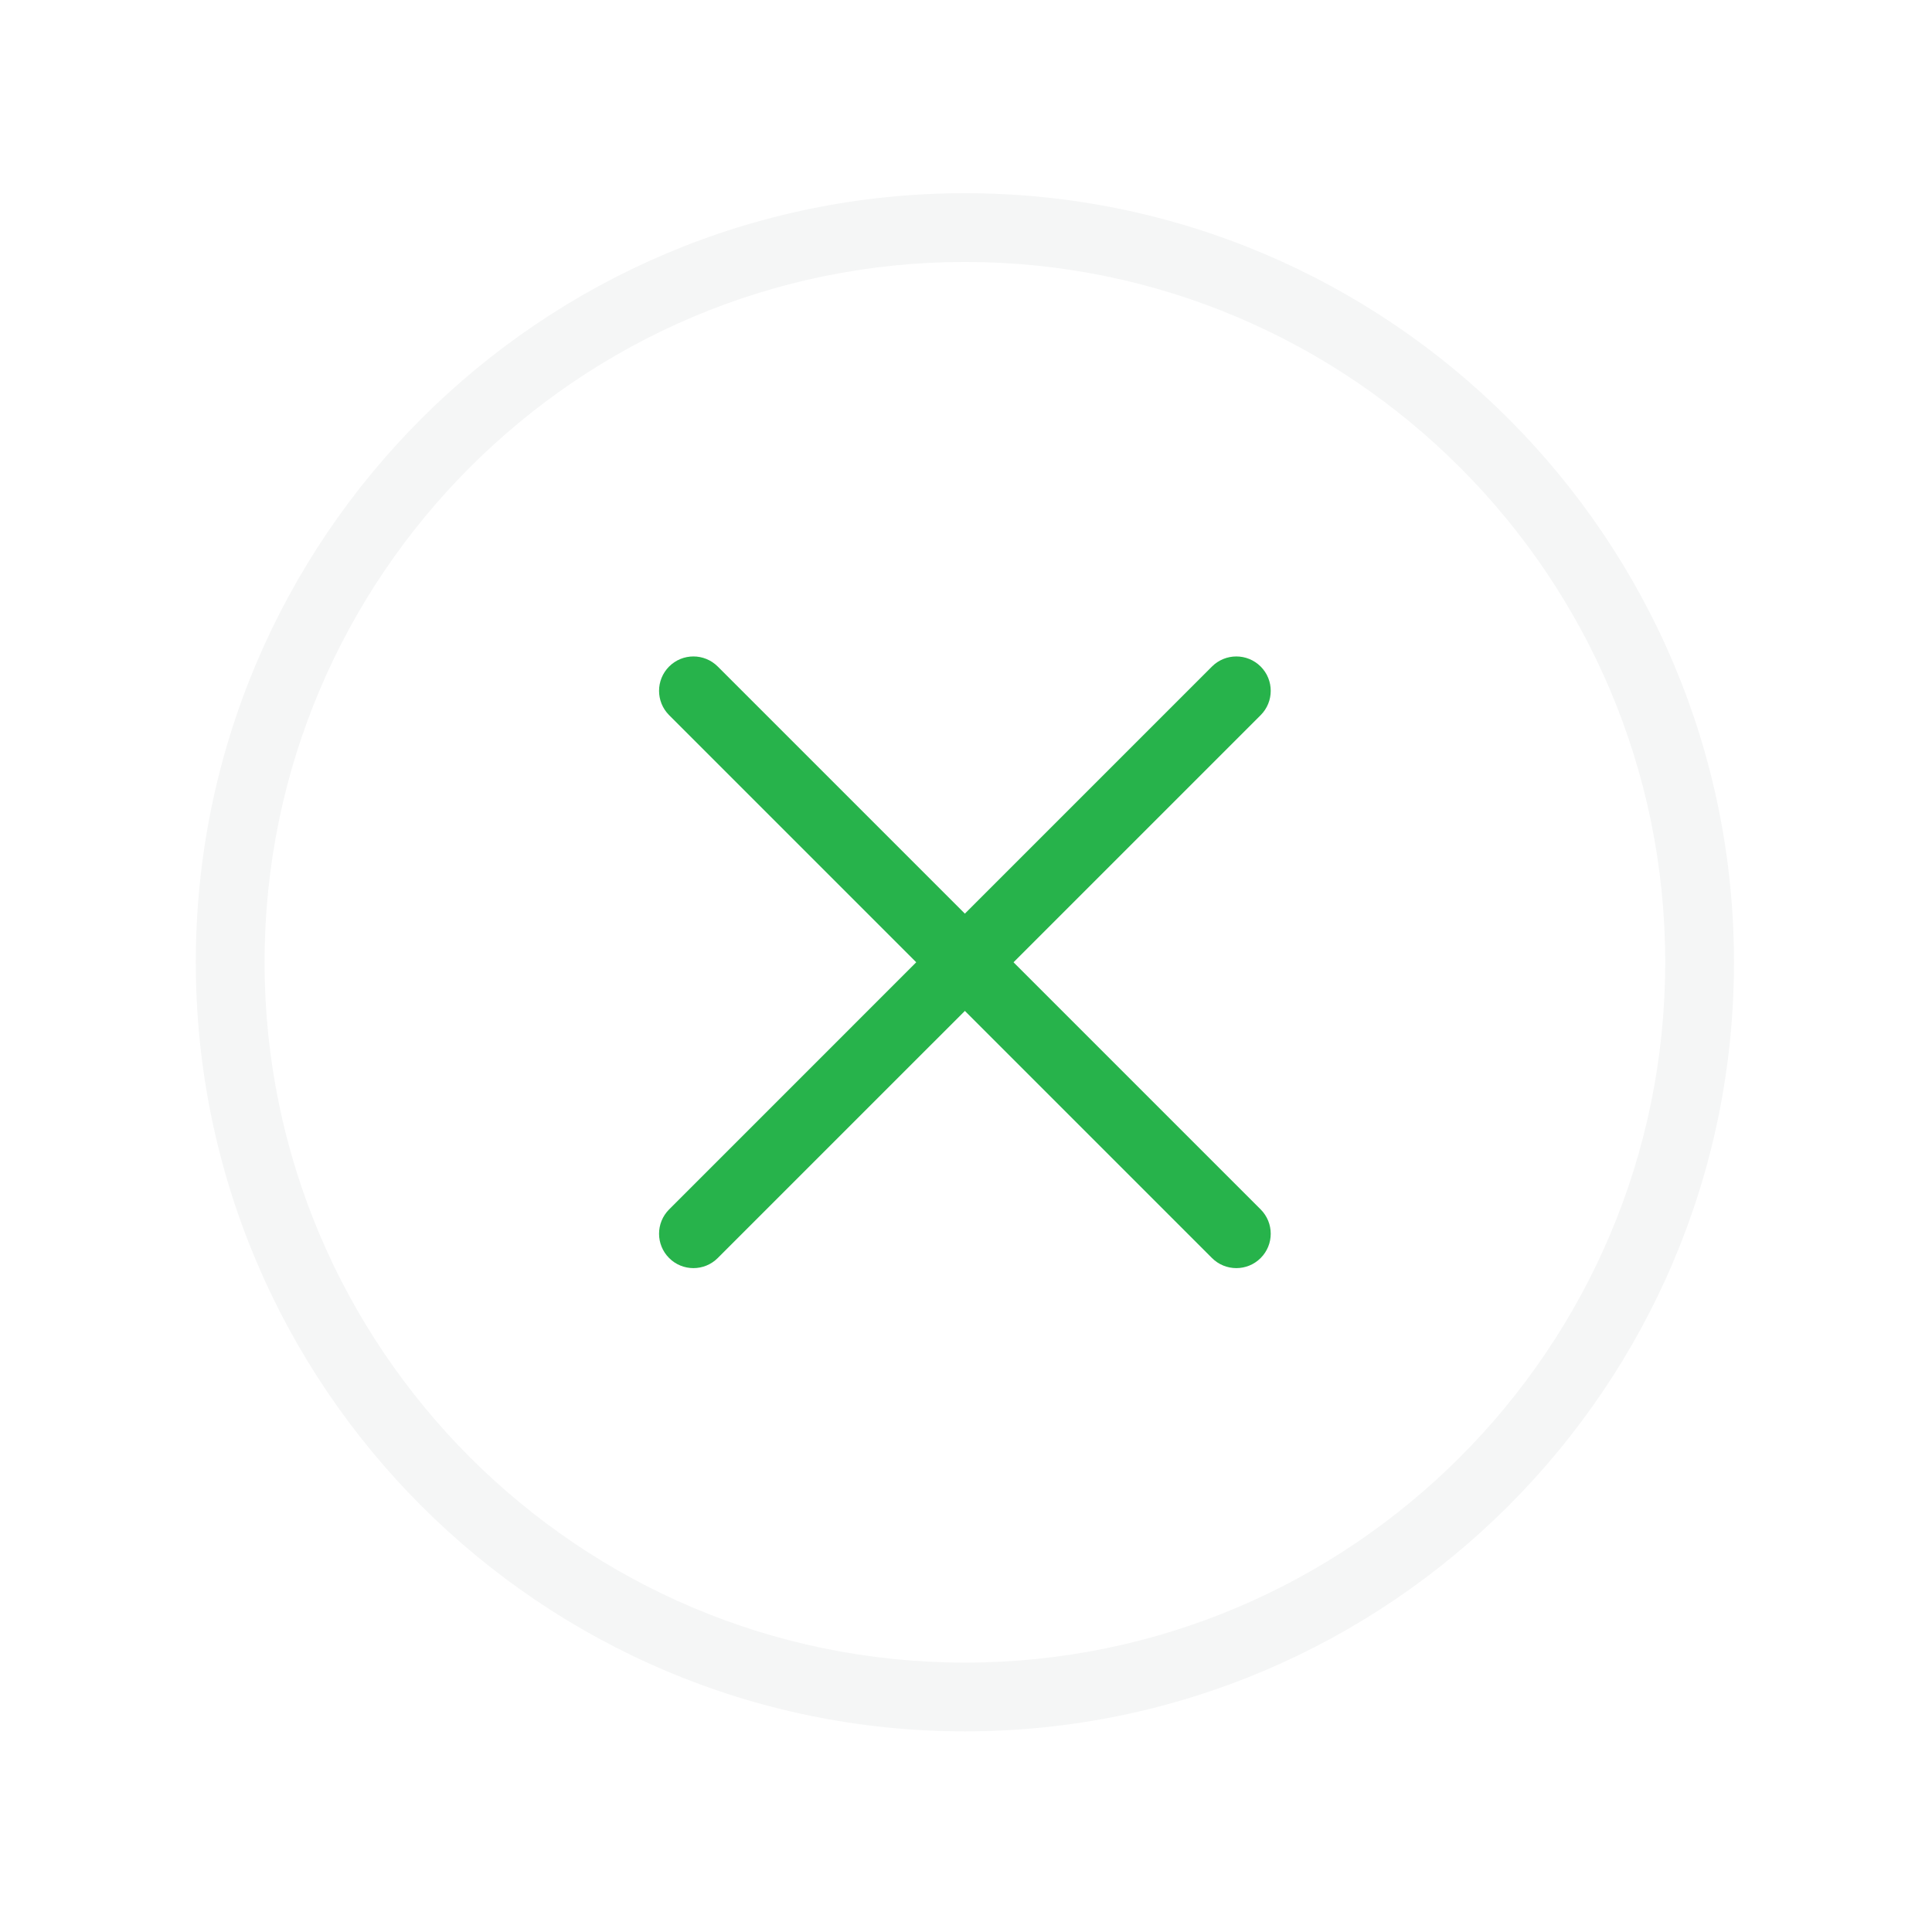
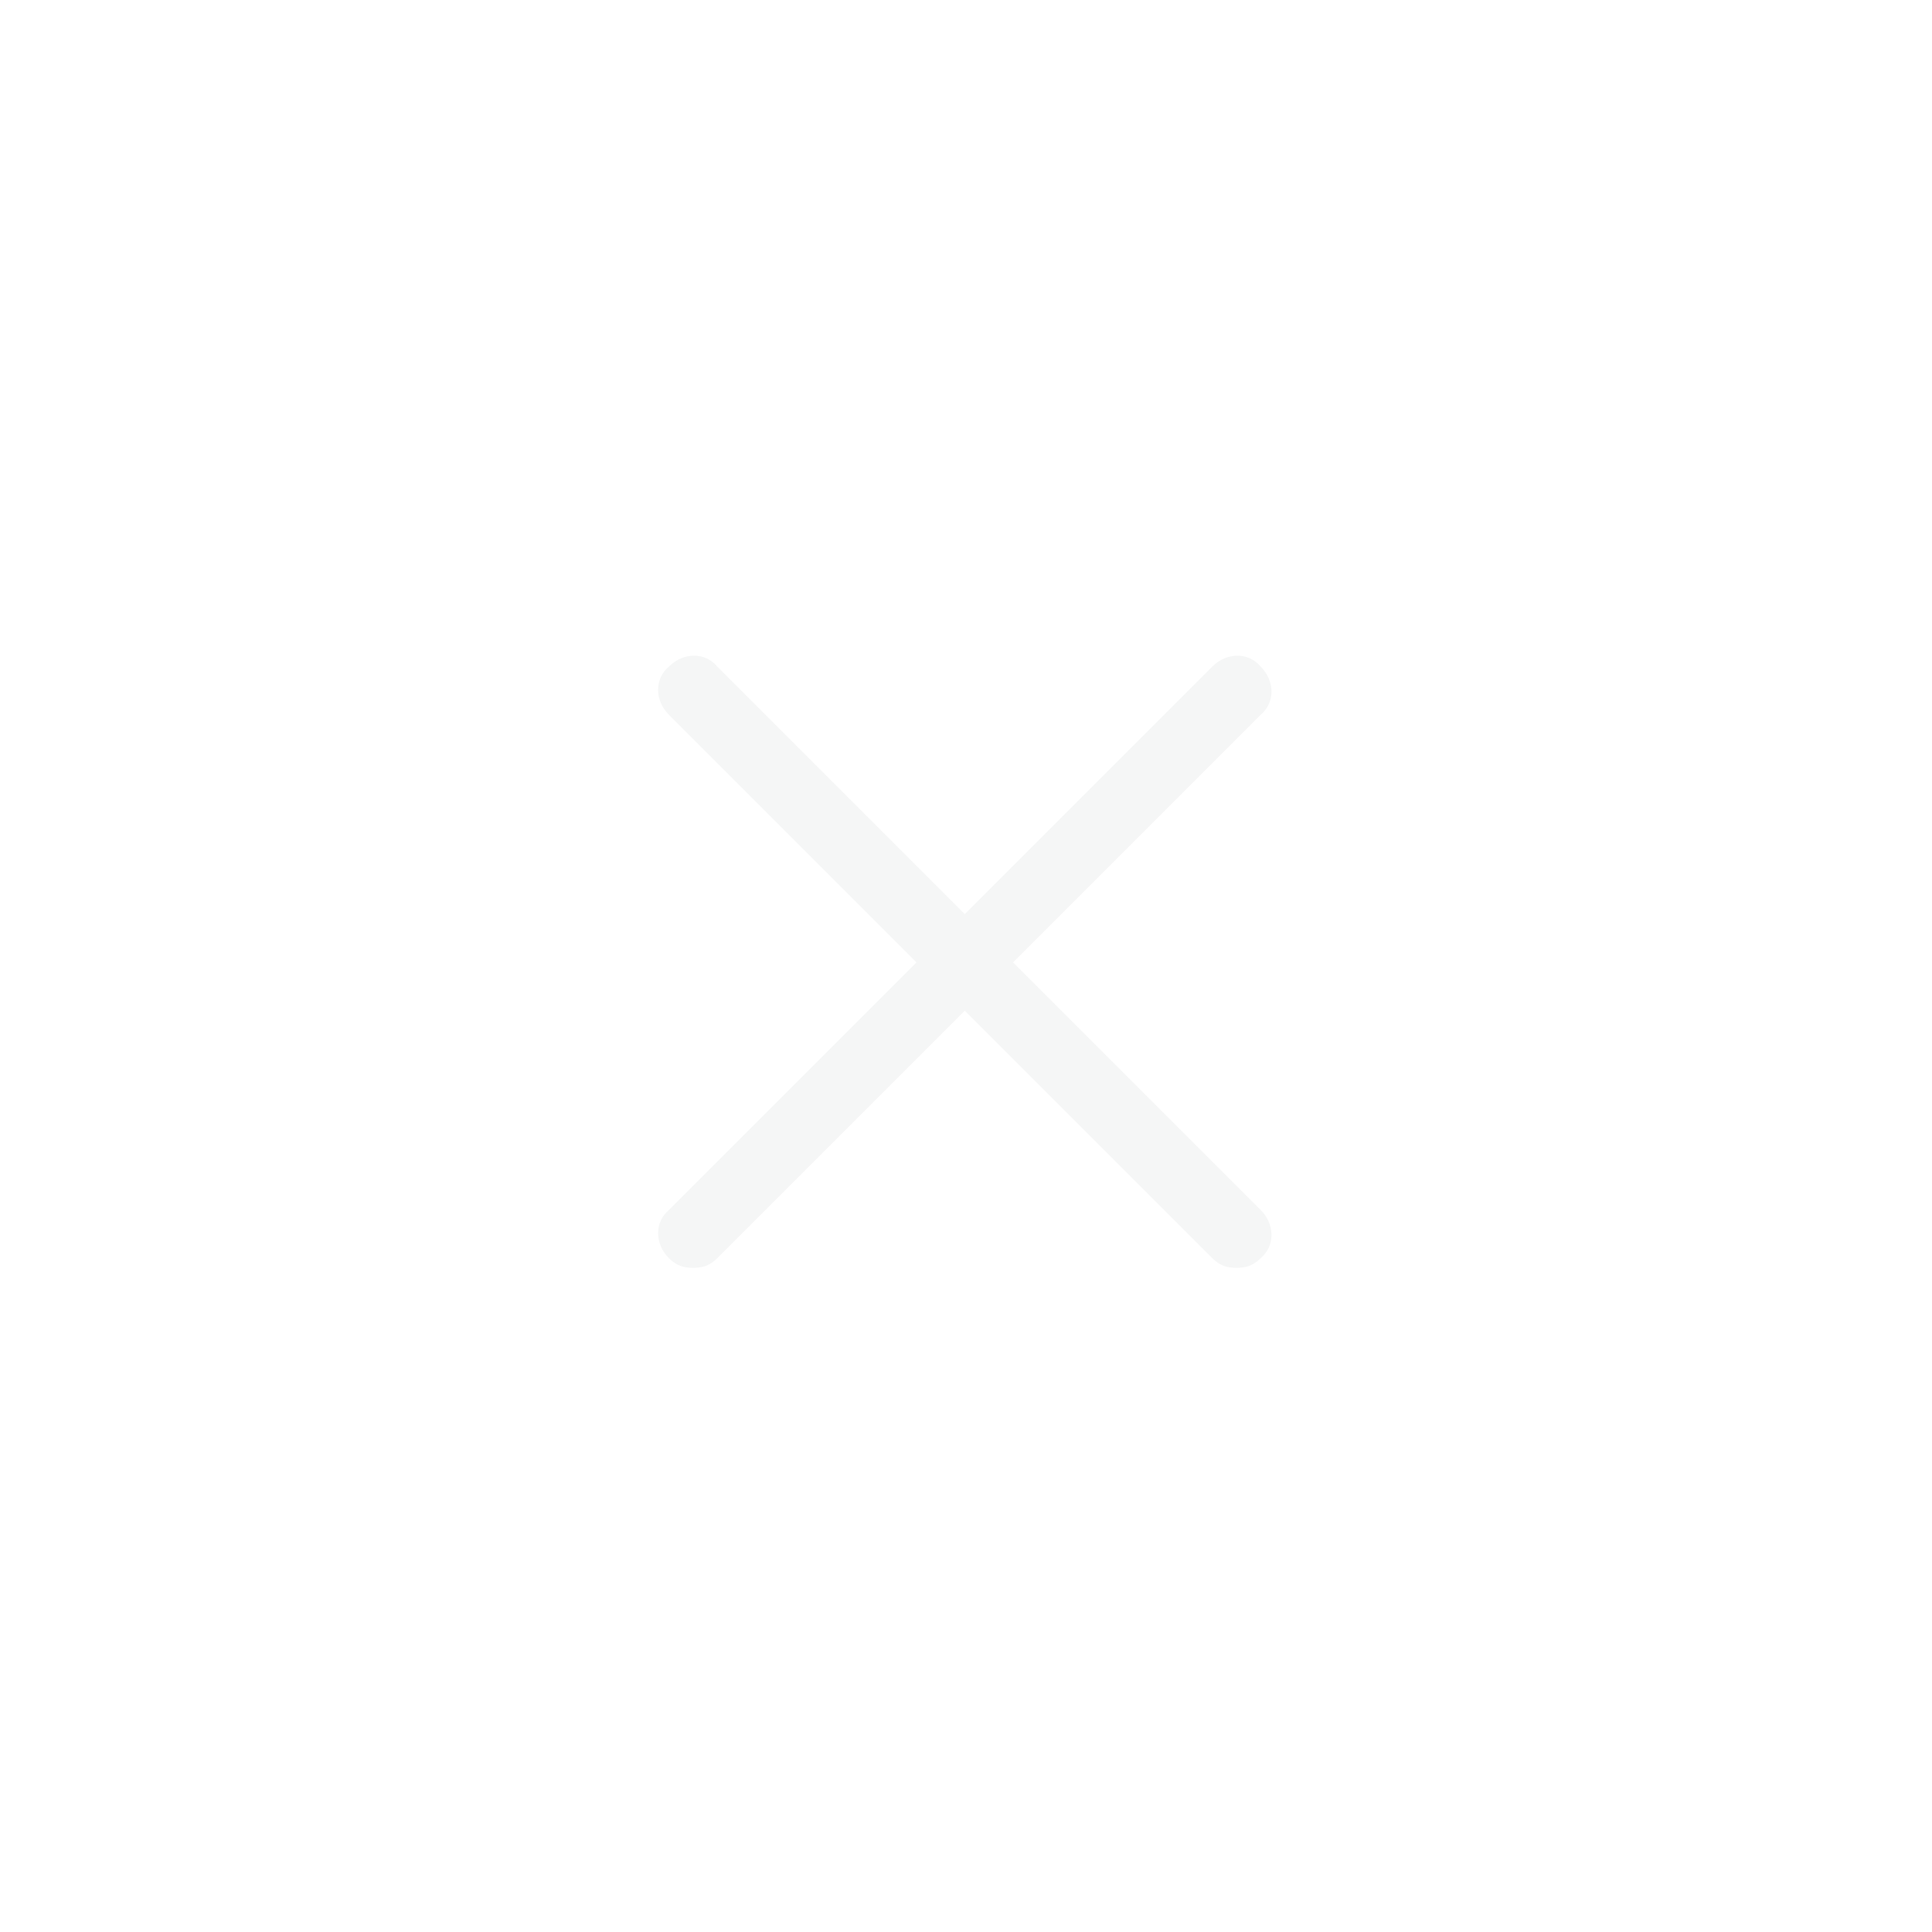
- <svg xmlns="http://www.w3.org/2000/svg" xmlns:xlink="http://www.w3.org/1999/xlink" version="1.1" id="Layer_1" x="0px" y="0px" width="80px" height="80px" viewBox="0 0 80 80" enable-background="new 0 0 80 80" xml:space="preserve">
+ <svg xmlns="http://www.w3.org/2000/svg" xmlns:xlink="http://www.w3.org/1999/xlink" version="1.1" id="Layer_1" x="0px" y="0px" viewBox="0 0 80 80" style="enable-background:new 0 0 80 80;" xml:space="preserve">
+   <style type="text/css">
+ 	.st0{clip-path:url(#SVGID_4_);fill:#F5F6F6;}
+ 	.st1{clip-path:url(#SVGID_6_);fill:#F5F6F6;}
+ </style>
  <g>
    <defs>
      <rect id="SVGID_1_" width="80" height="80" />
    </defs>
    <clipPath id="SVGID_2_">
-       <use xlink:href="#SVGID_1_" overflow="visible" />
+       <use xlink:href="#SVGID_1_" style="overflow:visible;" />
    </clipPath>
-     <path clip-path="url(#SVGID_2_)" fill="#F5F6F6" d="M39.954,71.692c-17.56,0-31.846-14.286-31.846-31.846S22.394,8,39.954,8   S71.8,22.286,71.8,39.846S57.514,71.692,39.954,71.692 M39.954,10.847c-15.99,0-28.999,13.009-28.999,28.999   s13.009,28.999,28.999,28.999c15.99,0,28.999-13.009,28.999-28.999S55.943,10.847,39.954,10.847" />
-     <path clip-path="url(#SVGID_2_)" fill="#27B34B" d="M28.713,52.51c-0.364,0-0.729-0.139-1.006-0.417   c-0.556-0.556-0.556-1.457,0-2.014l22.479-22.48c0.558-0.556,1.458-0.555,2.015,0c0.556,0.556,0.556,1.457,0,2.014L29.72,52.093   C29.442,52.371,29.078,52.51,28.713,52.51" />
-     <path clip-path="url(#SVGID_2_)" fill="#27B34B" d="M51.193,52.51c-0.363,0-0.729-0.139-1.007-0.417l-22.479-22.48   c-0.556-0.557-0.556-1.458,0-2.014c0.555-0.556,1.457-0.556,2.013,0l22.481,22.48c0.556,0.557,0.556,1.458,0,2.014   C51.923,52.371,51.559,52.51,51.193,52.51" />
+   </g>
+   <g>
+     <defs>
+       <rect id="SVGID_3_" width="80" height="80" />
+     </defs>
+     <clipPath id="SVGID_4_">
+       <use xlink:href="#SVGID_3_" style="overflow:visible;" />
+     </clipPath>
+     <path class="st0" d="M28.7,52.5c-0.4,0-0.7-0.1-1-0.4c-0.6-0.6-0.6-1.5,0-2l22.5-22.5c0.6-0.6,1.5-0.6,2,0c0.6,0.6,0.6,1.5,0,2   L29.7,52.1C29.4,52.4,29.1,52.5,28.7,52.5" />
+   </g>
+   <g>
+     <defs>
+       <rect id="SVGID_5_" width="80" height="80" />
+     </defs>
+     <clipPath id="SVGID_6_">
+       <use xlink:href="#SVGID_5_" style="overflow:visible;" />
+     </clipPath>
+     <path class="st1" d="M51.2,52.5c-0.4,0-0.7-0.1-1-0.4L27.7,29.6c-0.6-0.6-0.6-1.5,0-2c0.6-0.6,1.5-0.6,2,0l22.5,22.5   c0.6,0.6,0.6,1.5,0,2C51.9,52.4,51.6,52.5,51.2,52.5" />
  </g>
</svg>
